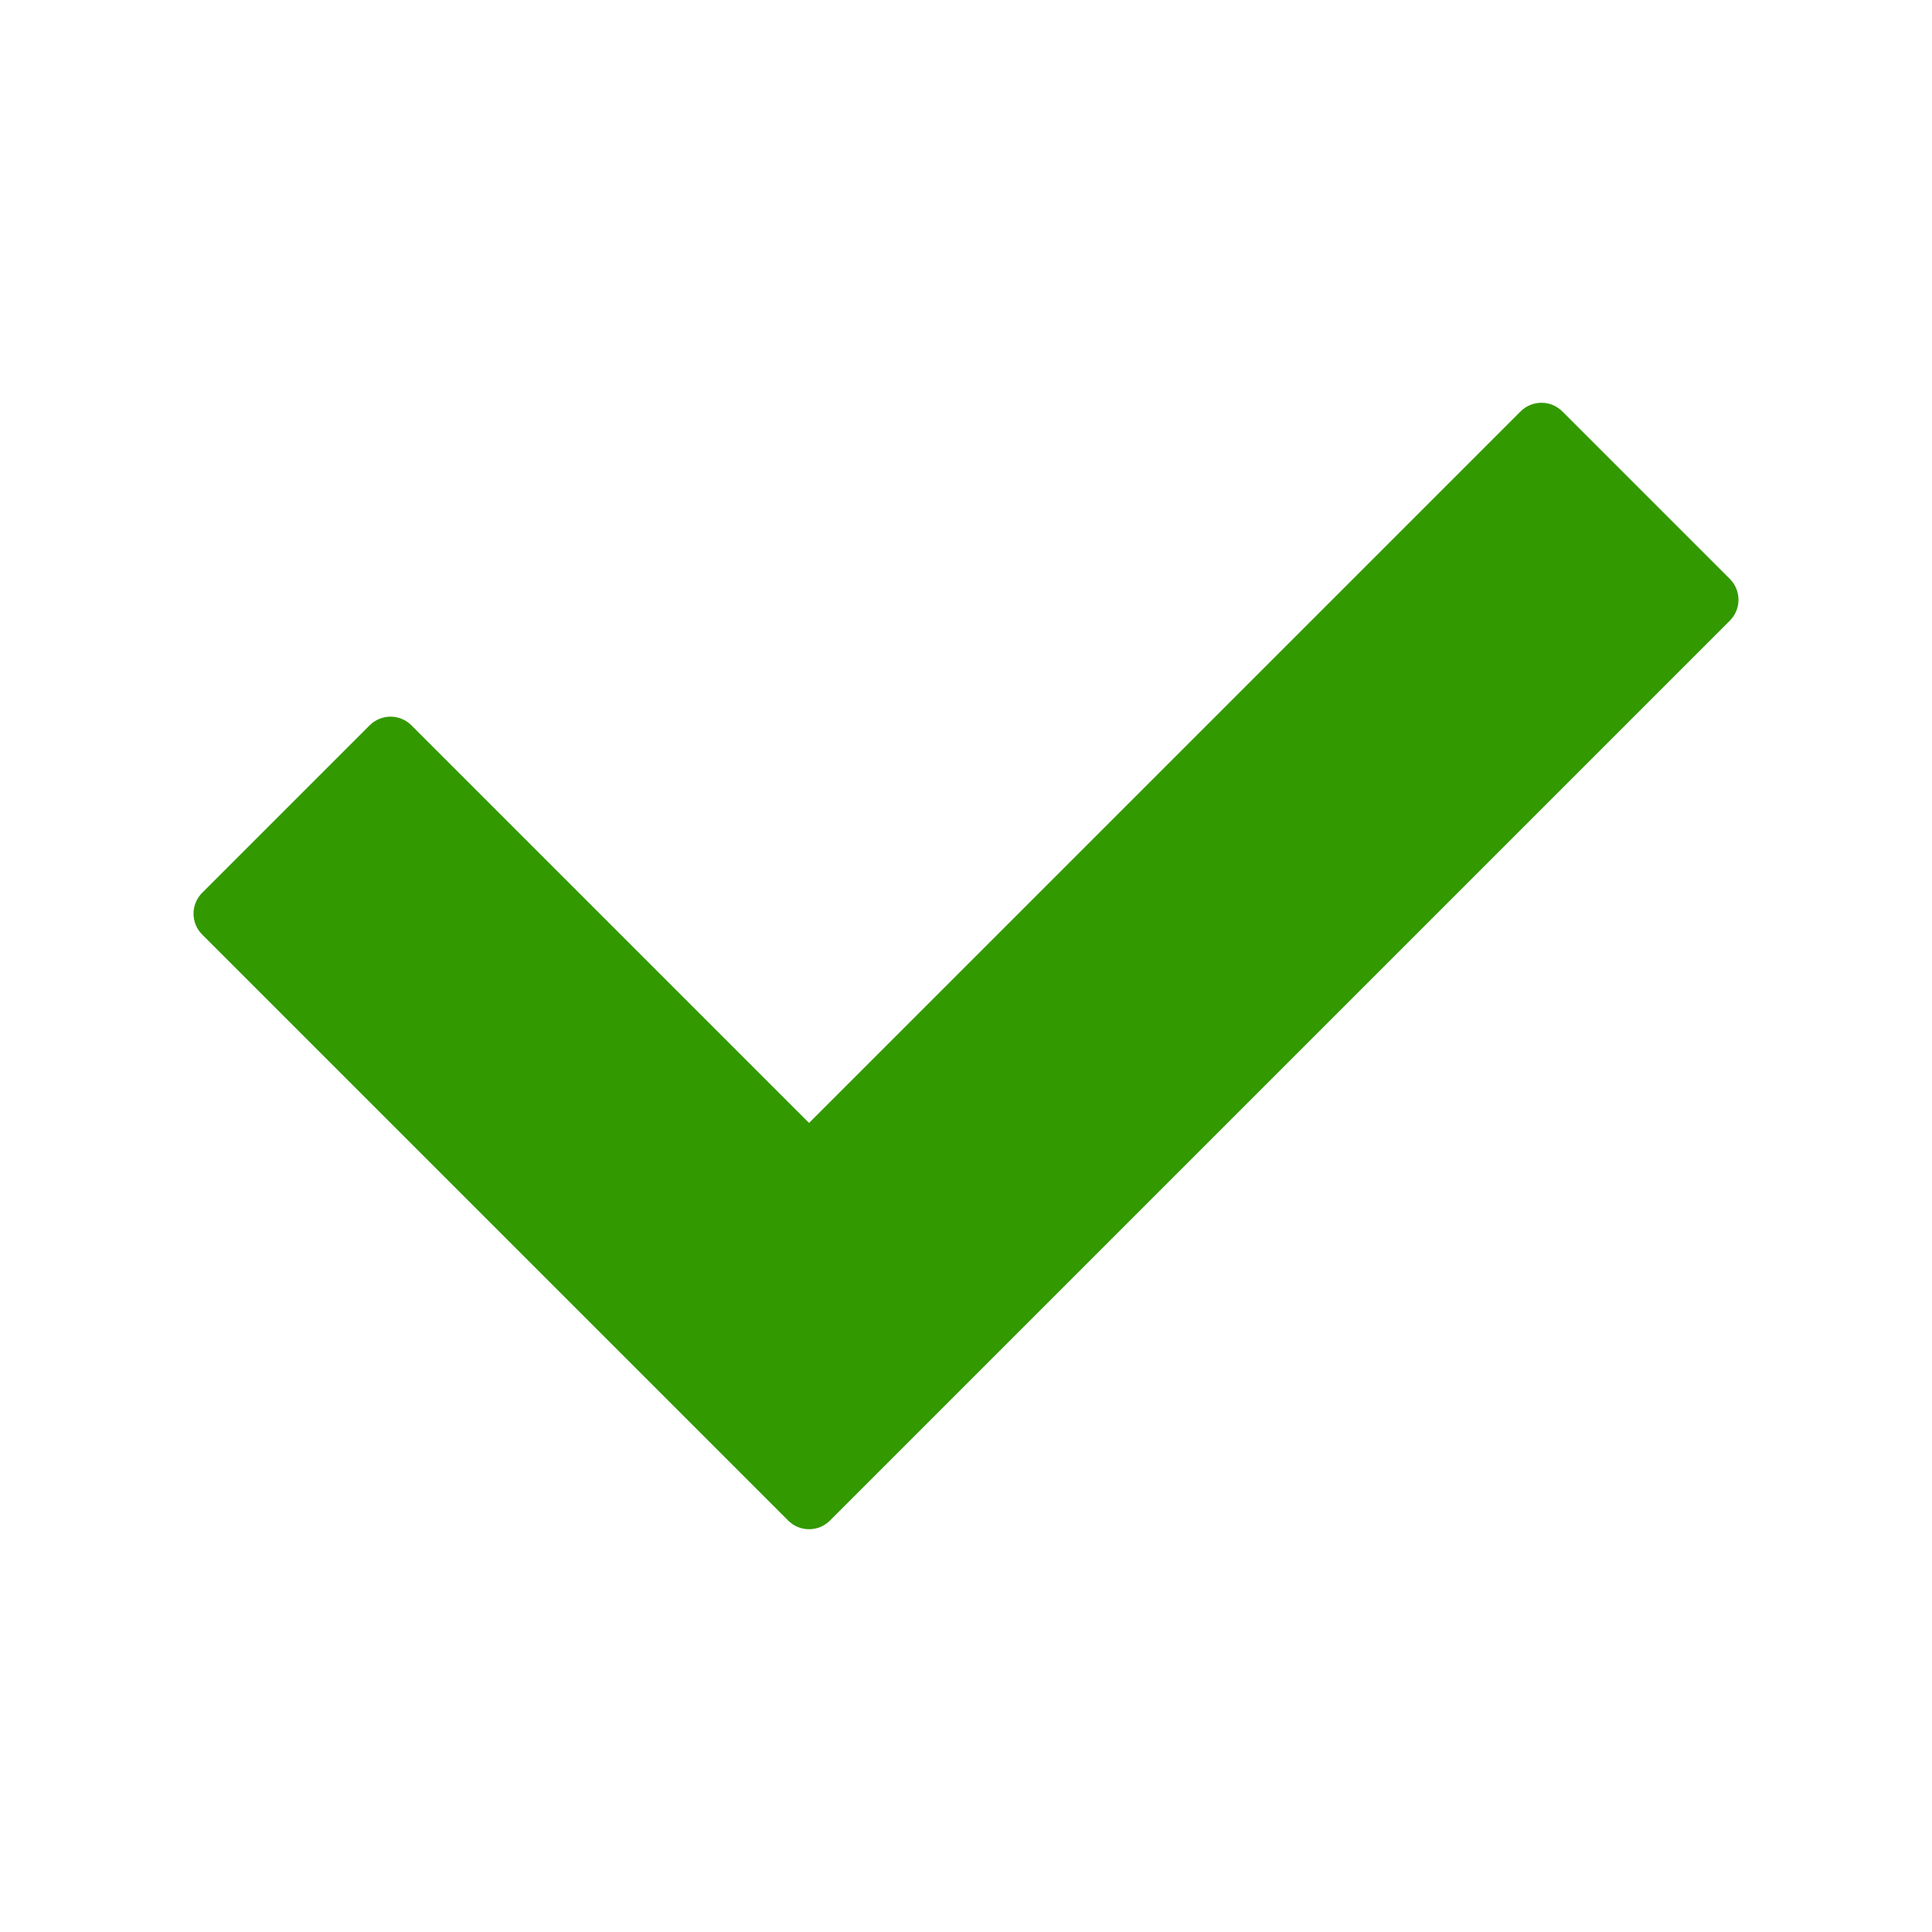
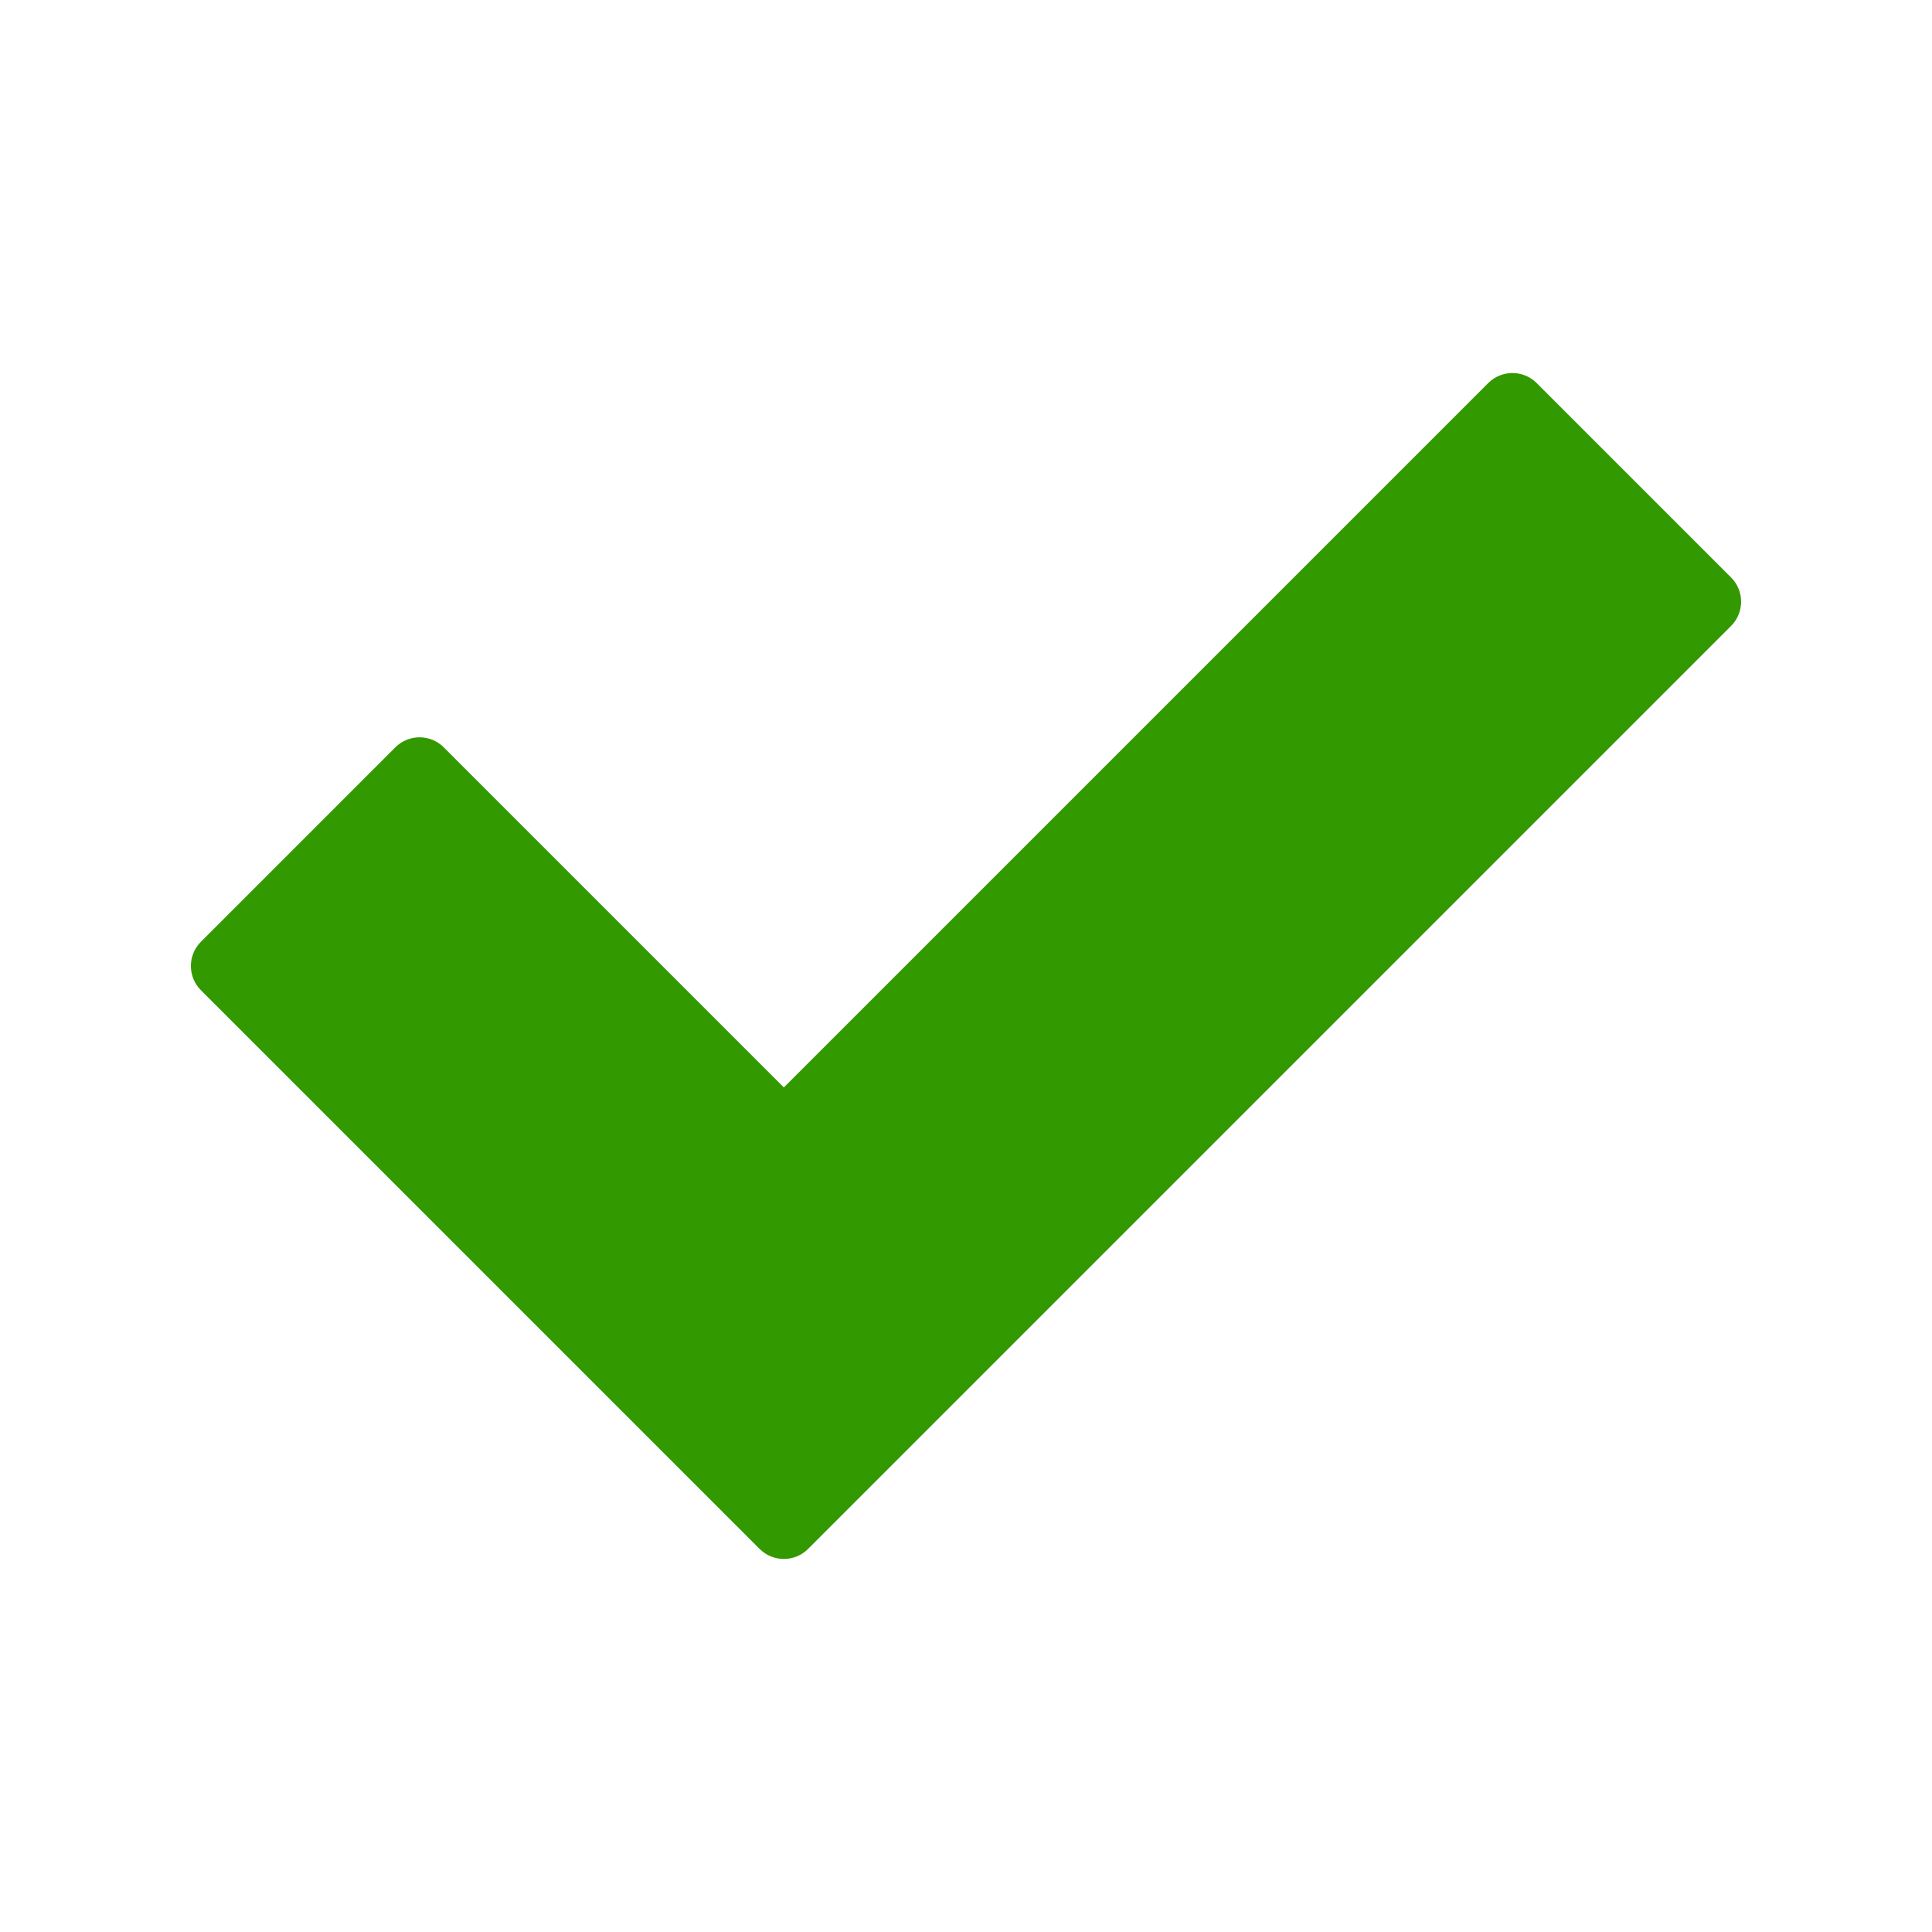
<svg xmlns="http://www.w3.org/2000/svg" width="225" height="225" id="svg2" version="1.1">
  <defs id="defs4" />
  <g id="layer1" transform="translate(-287.5,-374.1479)">
-     <path style="fill:#339900;fill-opacity:1;stroke:none" d="m 311.049,478.118 c -1.35,1.35 -1.35,3.524 0,4.874 l 48.74,48.74 19.496,19.496 c 1.35,1.35 3.524,1.35 4.874,0 l 19.496,-19.496 85.296,-85.296 c 1.35,-1.35 1.35,-3.524 0,-4.874 l -19.496,-19.496 c -1.35,-1.35 -3.524,-1.35 -4.874,0 l -82.859,82.859 -46.303,-46.303 c -1.35,-1.35 -3.524,-1.35 -4.874,0 l -19.496,19.496 z" id="rect2996" />
+     <path style="fill:#339900;fill-opacity:1;stroke:none" d="m 310.905,483.819 c -1.567,1.567 -1.567,4.09 0,5.657 l 42.426,42.426 22.627,22.627 c 1.567,1.567 4.09,1.567 5.657,0 l 22.627,-22.627 84.853,-84.853 c 1.567,-1.567 1.567,-4.09 0,-5.657 l -22.627,-22.627 c -1.567,-1.567 -4.09,-1.567 -5.657,0 l -82.024,82.024 -39.598,-39.598 c -1.567,-1.567 -4.09,-1.567 -5.657,0 l -22.627,22.627 z" id="rect2991" />
  </g>
</svg>
